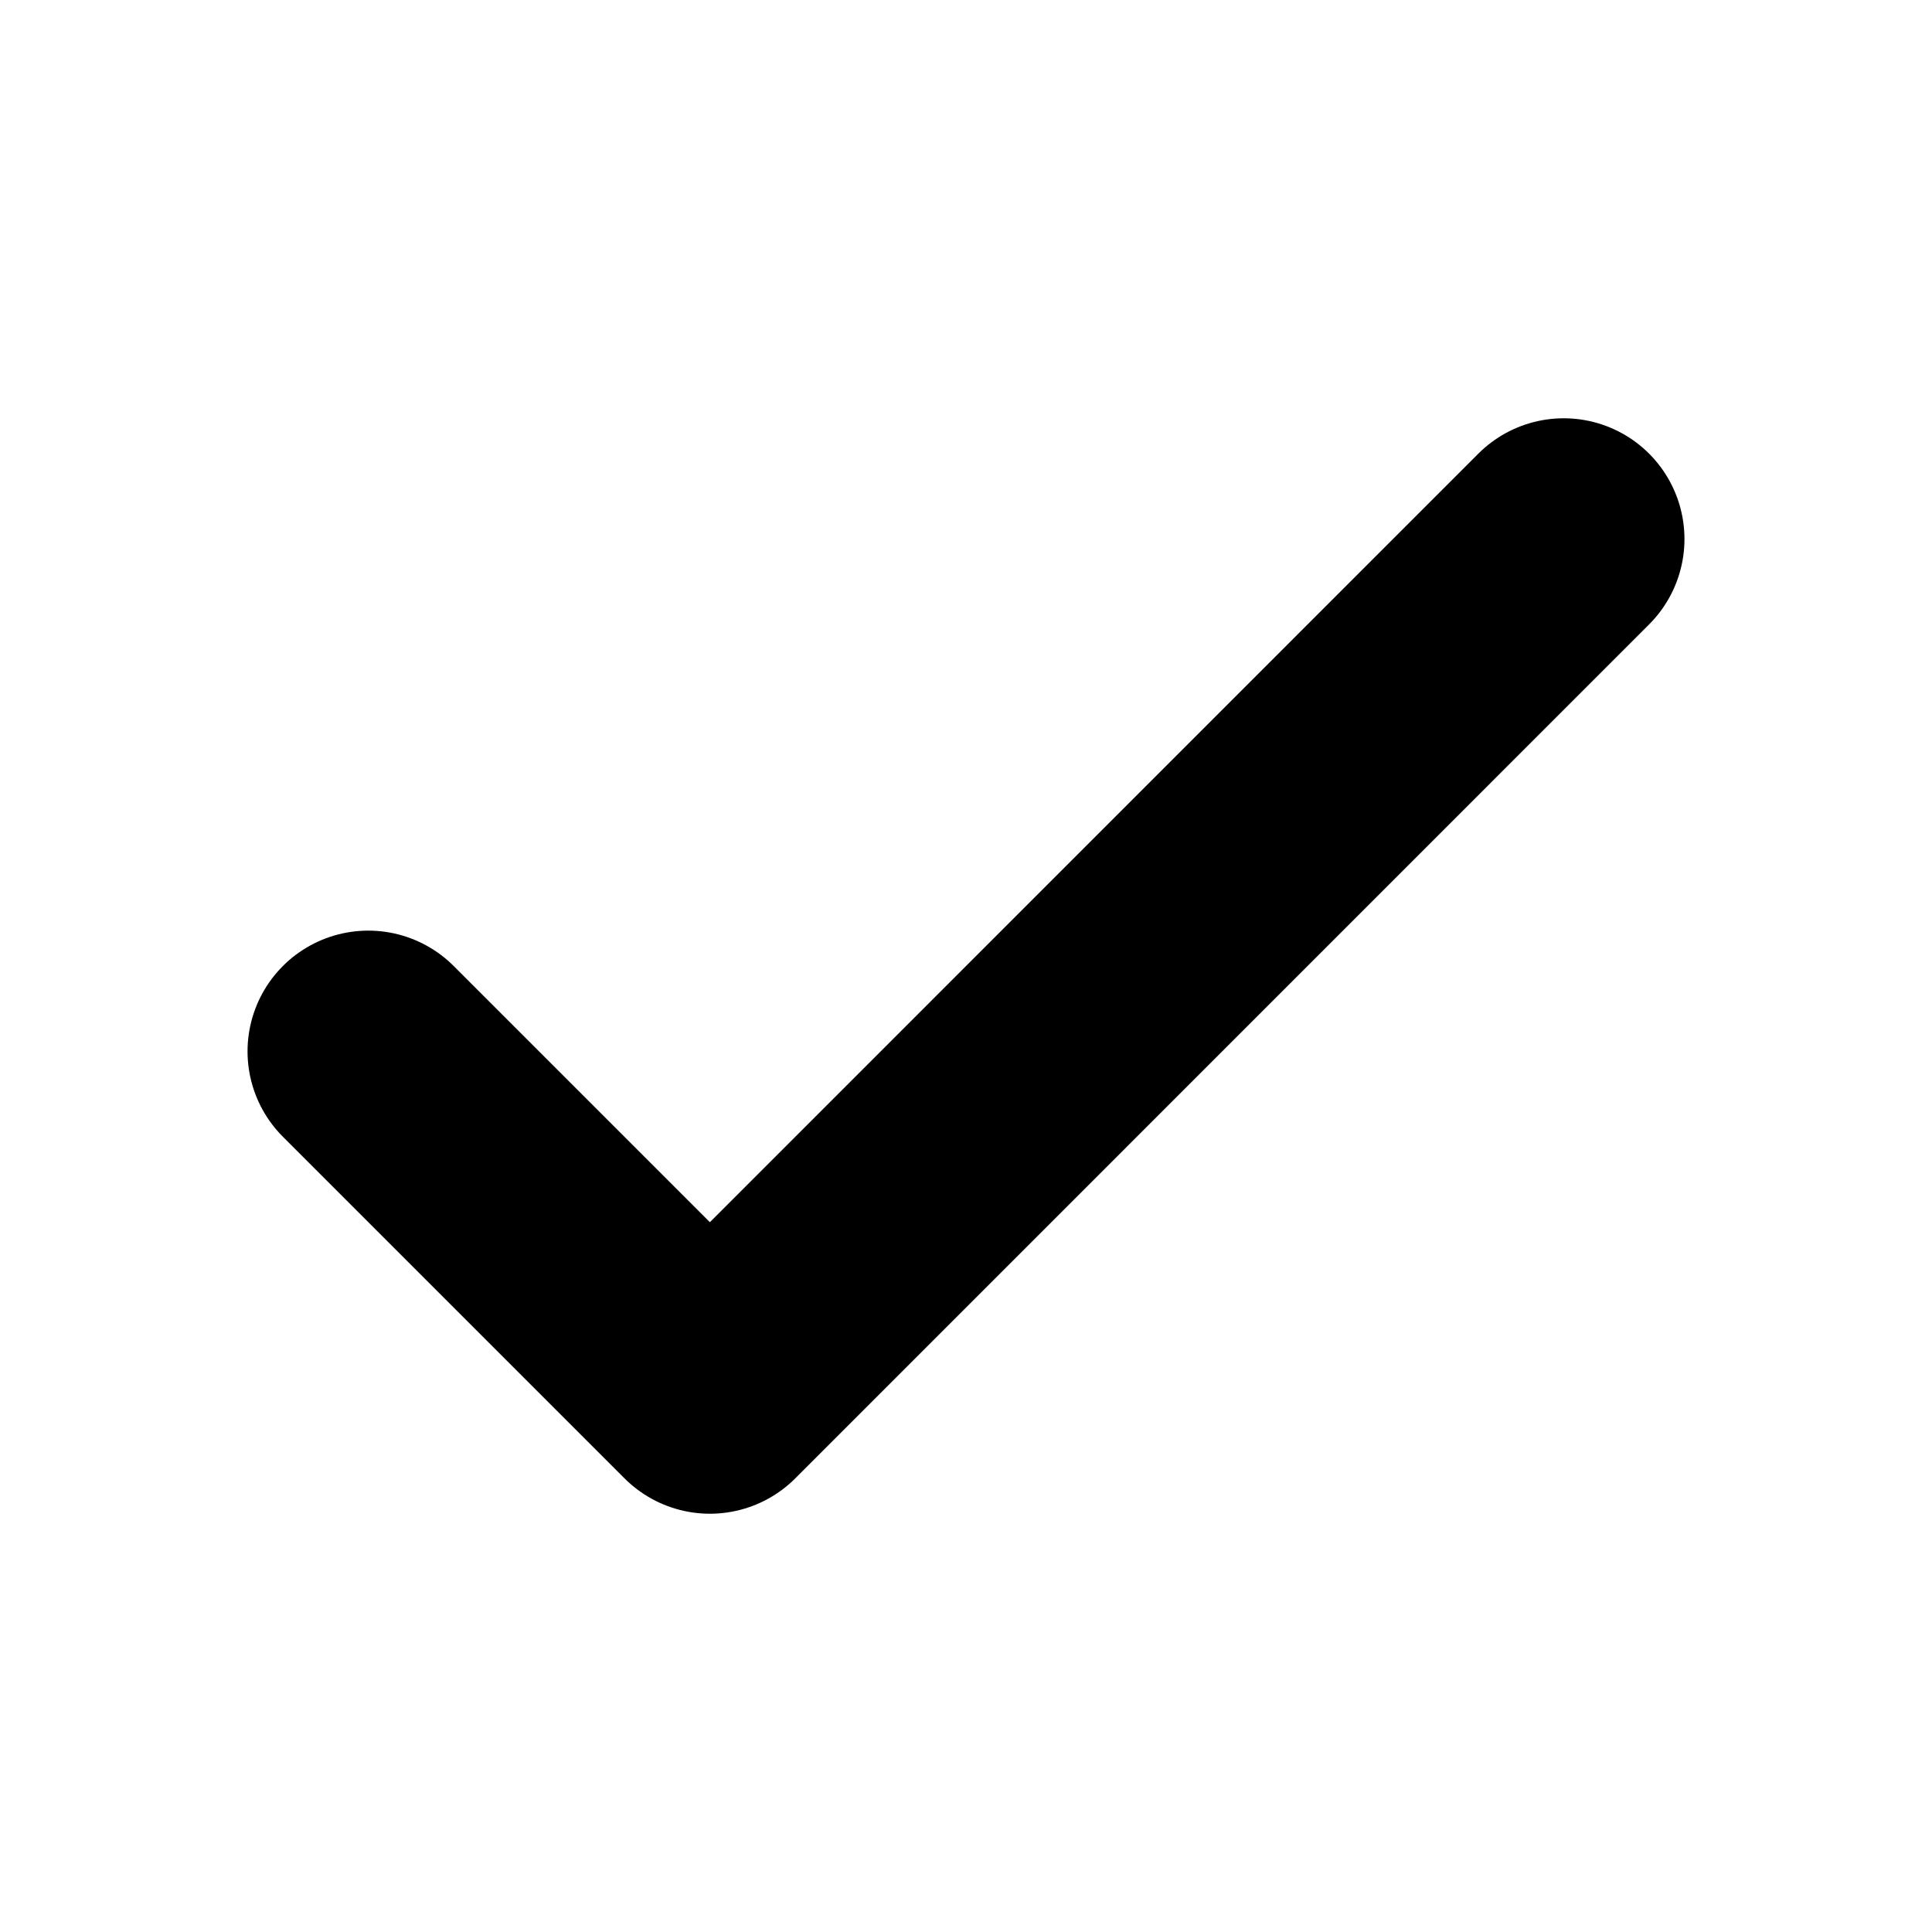
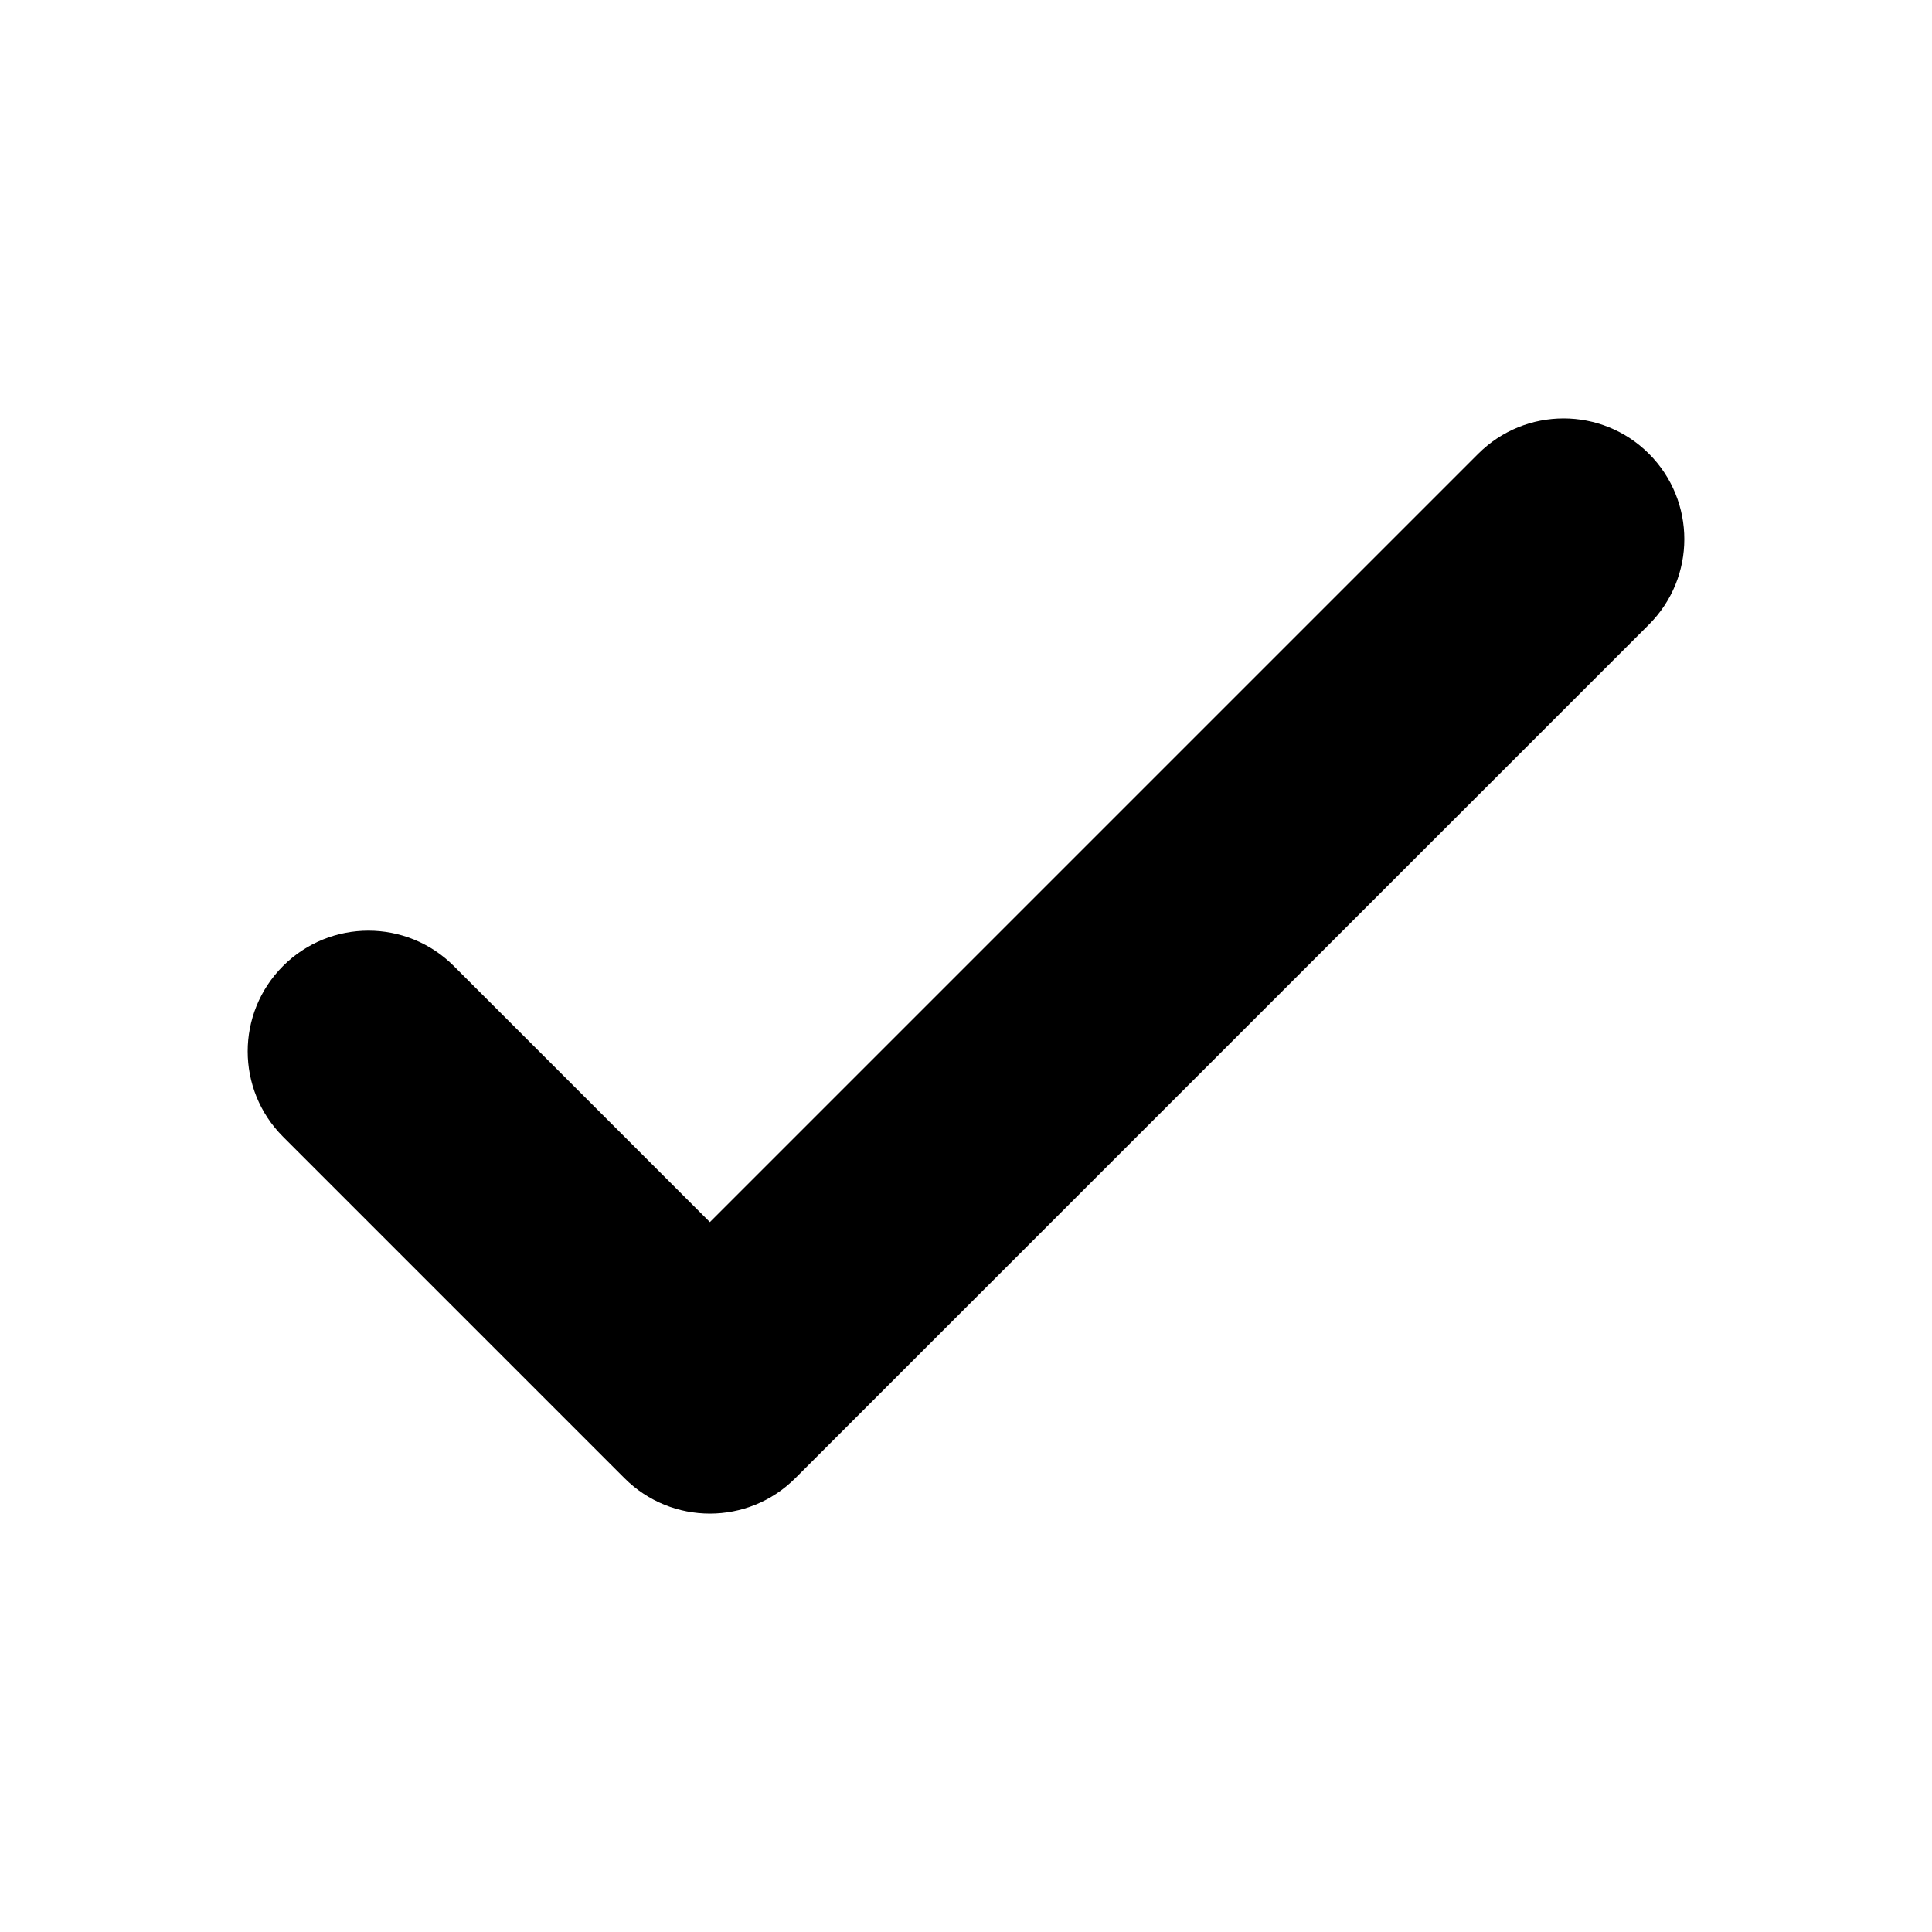
<svg xmlns="http://www.w3.org/2000/svg" height="16" width="16" viewBox="0 0 16 16" version="1.1" id="svg1">
  <defs id="defs1" />
-   <path style="fill:none;stroke:#000000;stroke-width:2;stroke-linecap:round;stroke-linejoin:round;stroke-dasharray:none;stroke-opacity:1" d="M 12.95,4.464 5.879,11.536 3.05,8.707" id="path2" />
+   <path style="baseline-shift:baseline;display:inline;overflow:visible;vector-effect:none;stroke-linecap:round;stroke-linejoin:round;enable-background:accumulate;stop-color:#000000;stop-opacity:1;opacity:1" d="M 12.242,3.758 5.879,10.121 3.758,8 A 1,1 0 0 0 2.344,8 a 1,1 0 0 0 0,1.414 l 2.828,2.828 a 1,1 0 0 0 1.414,0 L 13.656,5.172 a 1,1 0 0 0 0,-1.414 1,1 0 0 0 -1.414,0 z" id="path2" />
</svg>
